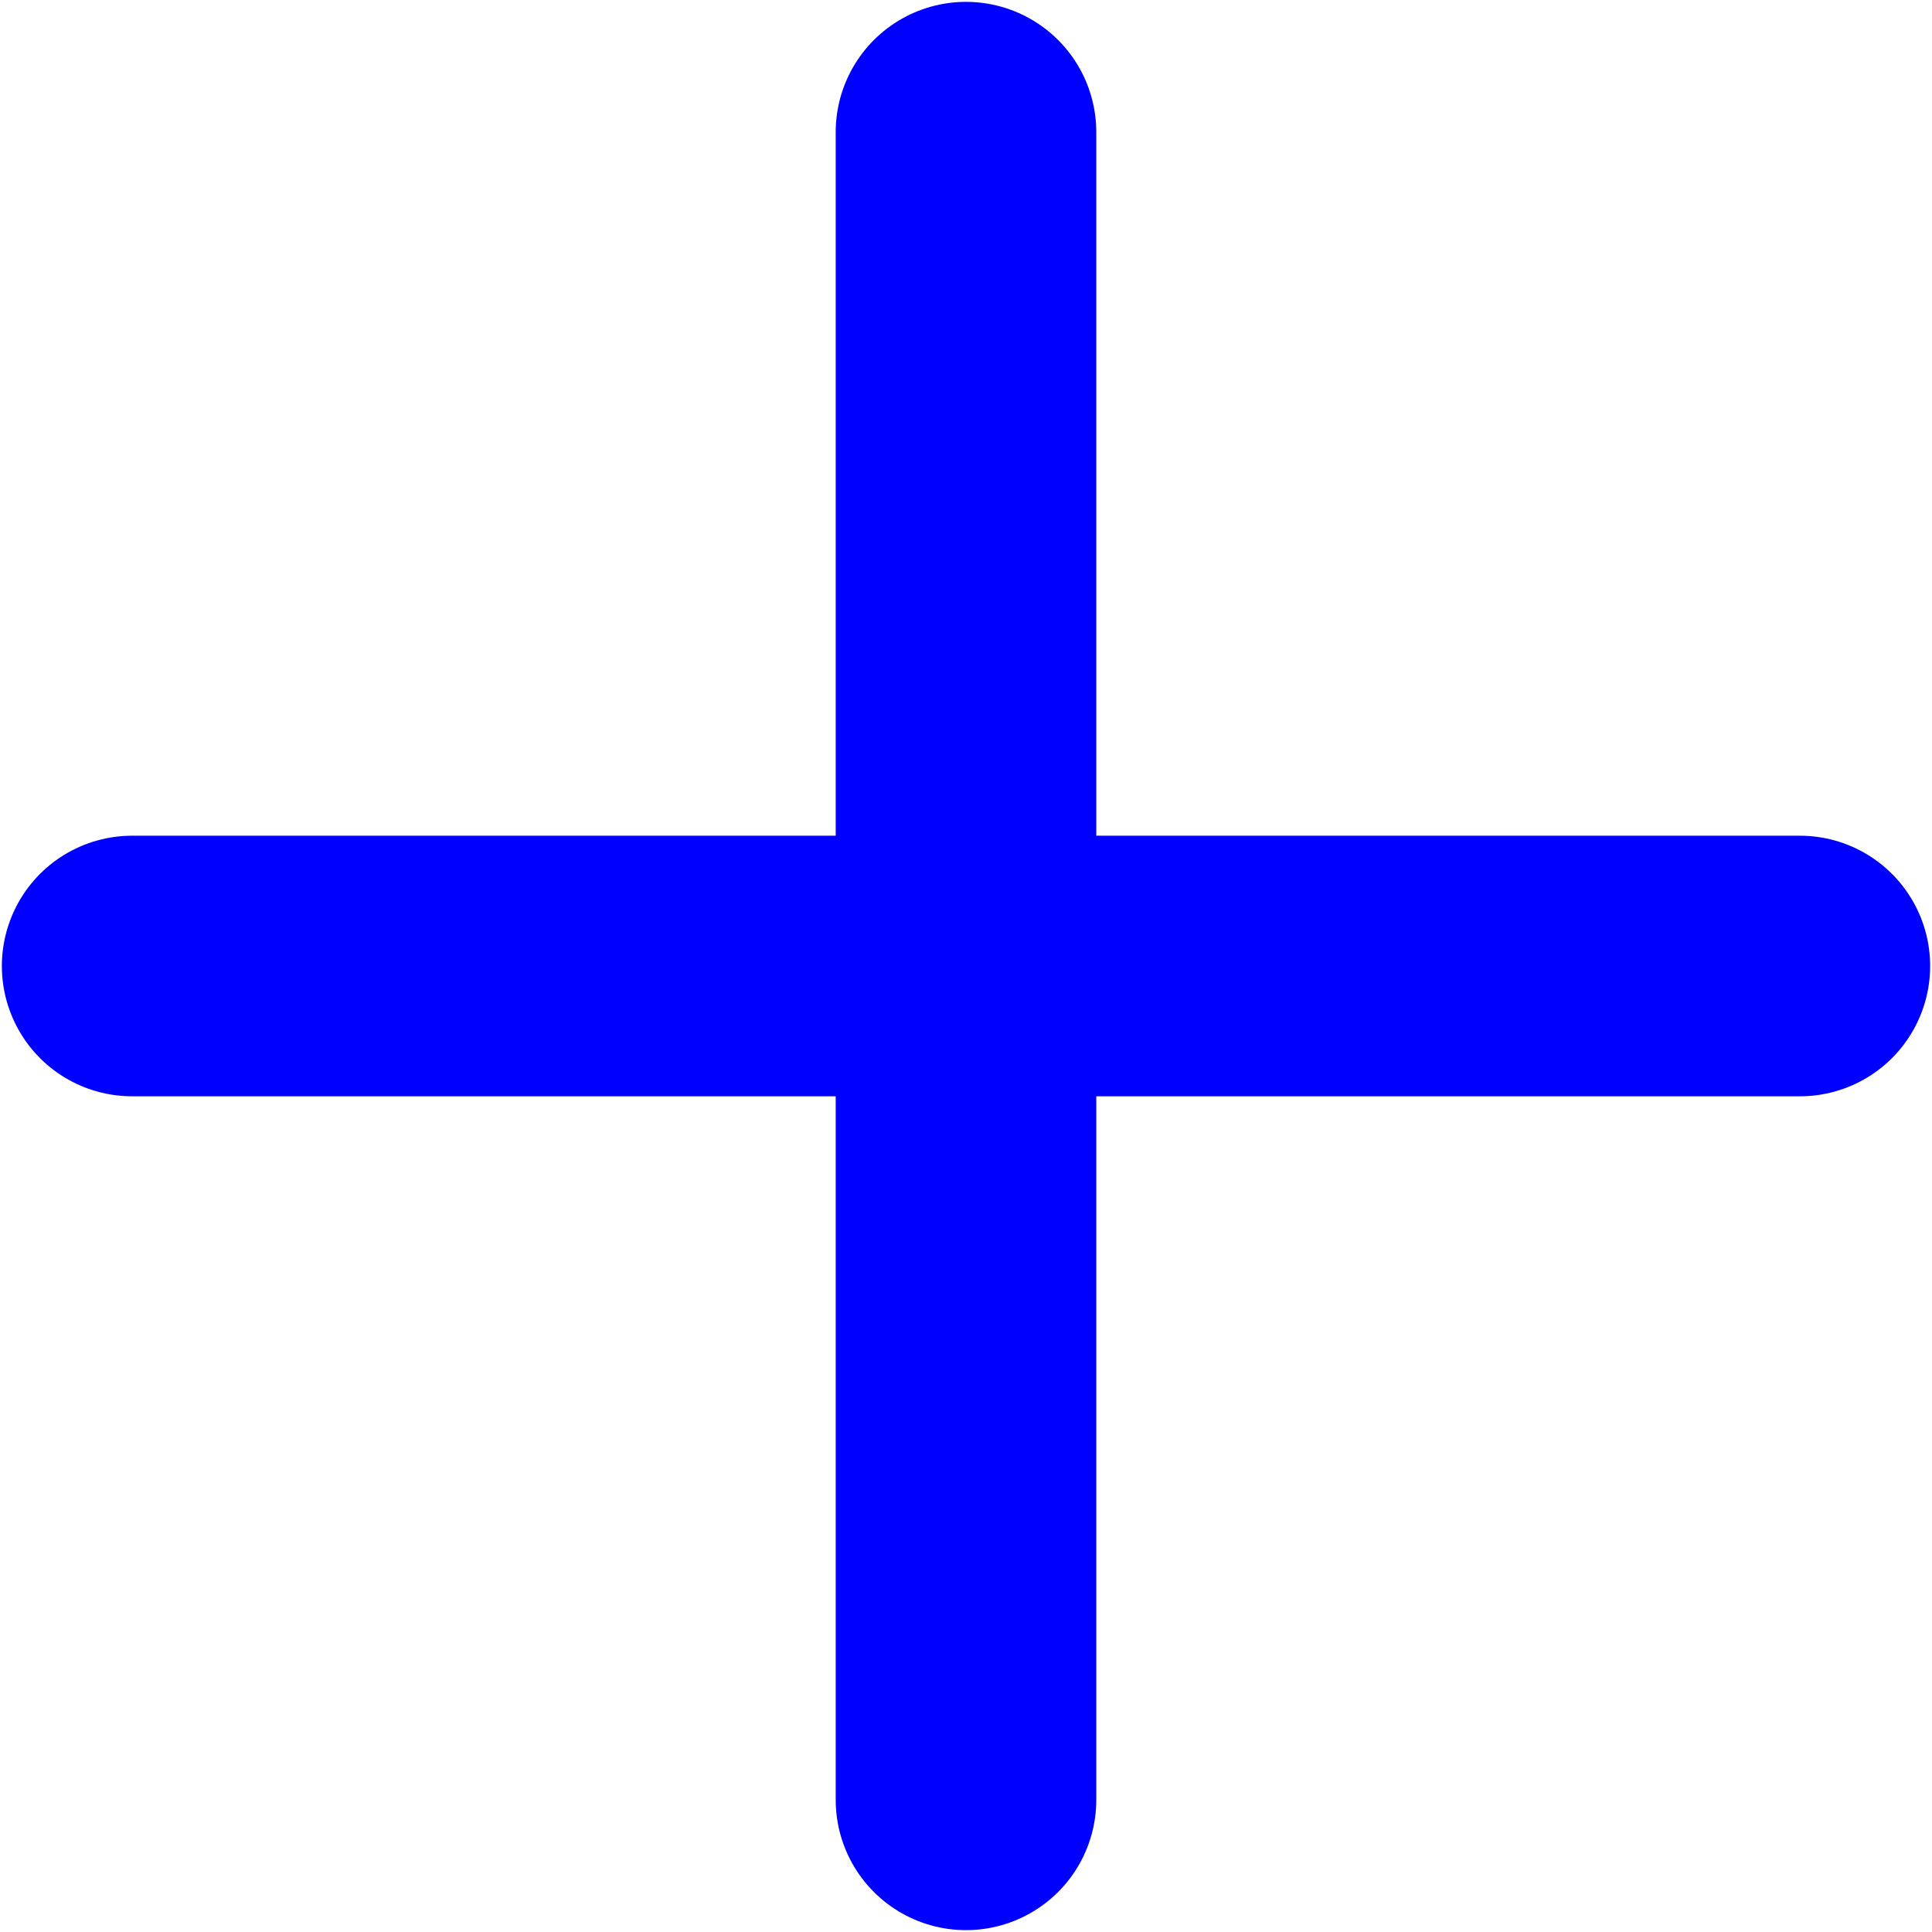
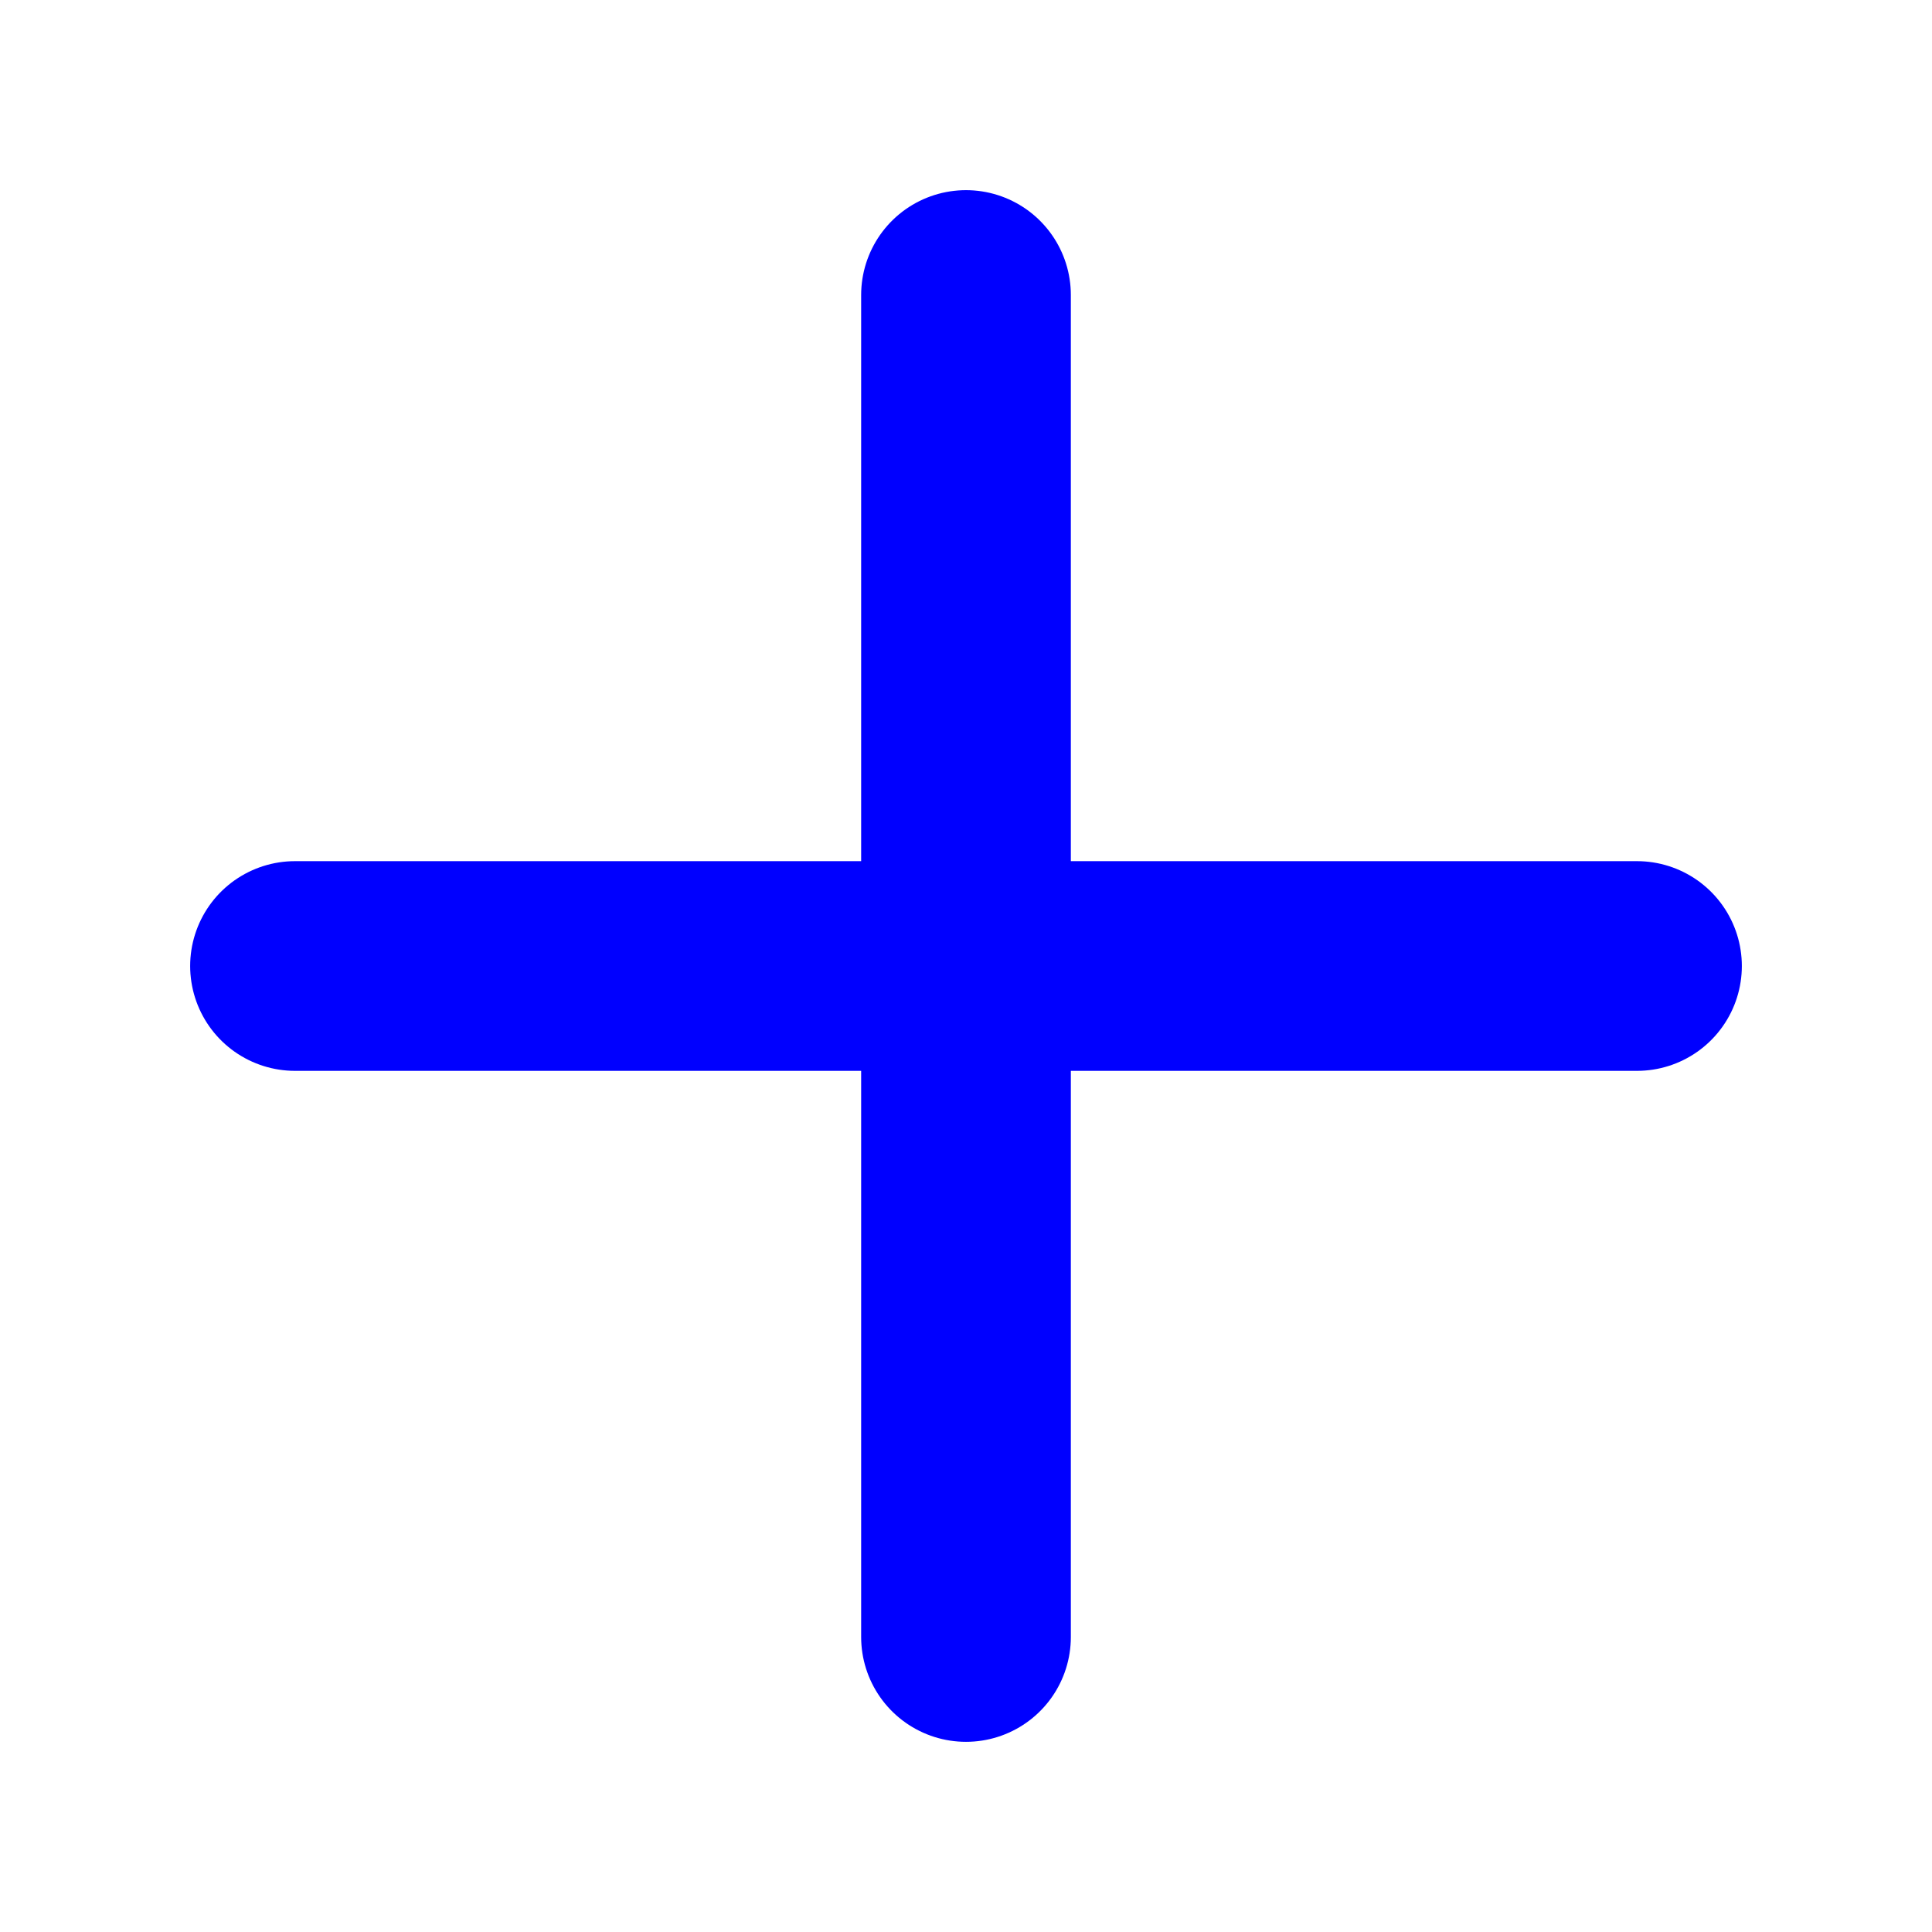
- <svg xmlns="http://www.w3.org/2000/svg" id="svg1431" version="1.1" viewBox="0 0 135.467 135.467" height="512" width="512">
+ <svg xmlns="http://www.w3.org/2000/svg" width="512" height="512" viewBox="0 0 135.467 135.467" version="1.1" id="svg1431">
  <defs id="defs1425" />
-   <g transform="translate(0,-161.5333)" id="layer1">
-     <path id="path1976" d="M 67.733,170.799 V 287.734" style="fill:none;stroke:#0000ff;stroke-width:18.271;stroke-linecap:round;stroke-linejoin:miter;stroke-miterlimit:4;stroke-dasharray:none;stroke-opacity:1" />
-     <path id="path1976-6" d="M 9.266,229.267 H 126.201" style="fill:none;stroke:#0000ff;stroke-width:18.271;stroke-linecap:round;stroke-linejoin:miter;stroke-miterlimit:4;stroke-dasharray:none;stroke-opacity:1" />
+   <g id="layer1" transform="translate(0,-161.5333)">
+     <path style="fill:none;stroke:#0000ff;stroke-width:14.703;stroke-linecap:round;stroke-linejoin:miter;stroke-miterlimit:4;stroke-dasharray:none;stroke-opacity:1" d="m 67.733,182.218 v 94.096" id="path1976" />
+     <path style="fill:none;stroke:#0000ff;stroke-width:14.703;stroke-linecap:round;stroke-linejoin:miter;stroke-miterlimit:4;stroke-dasharray:none;stroke-opacity:1" d="M 20.685,229.267 H 114.782" id="path1976-6" />
  </g>
</svg>
